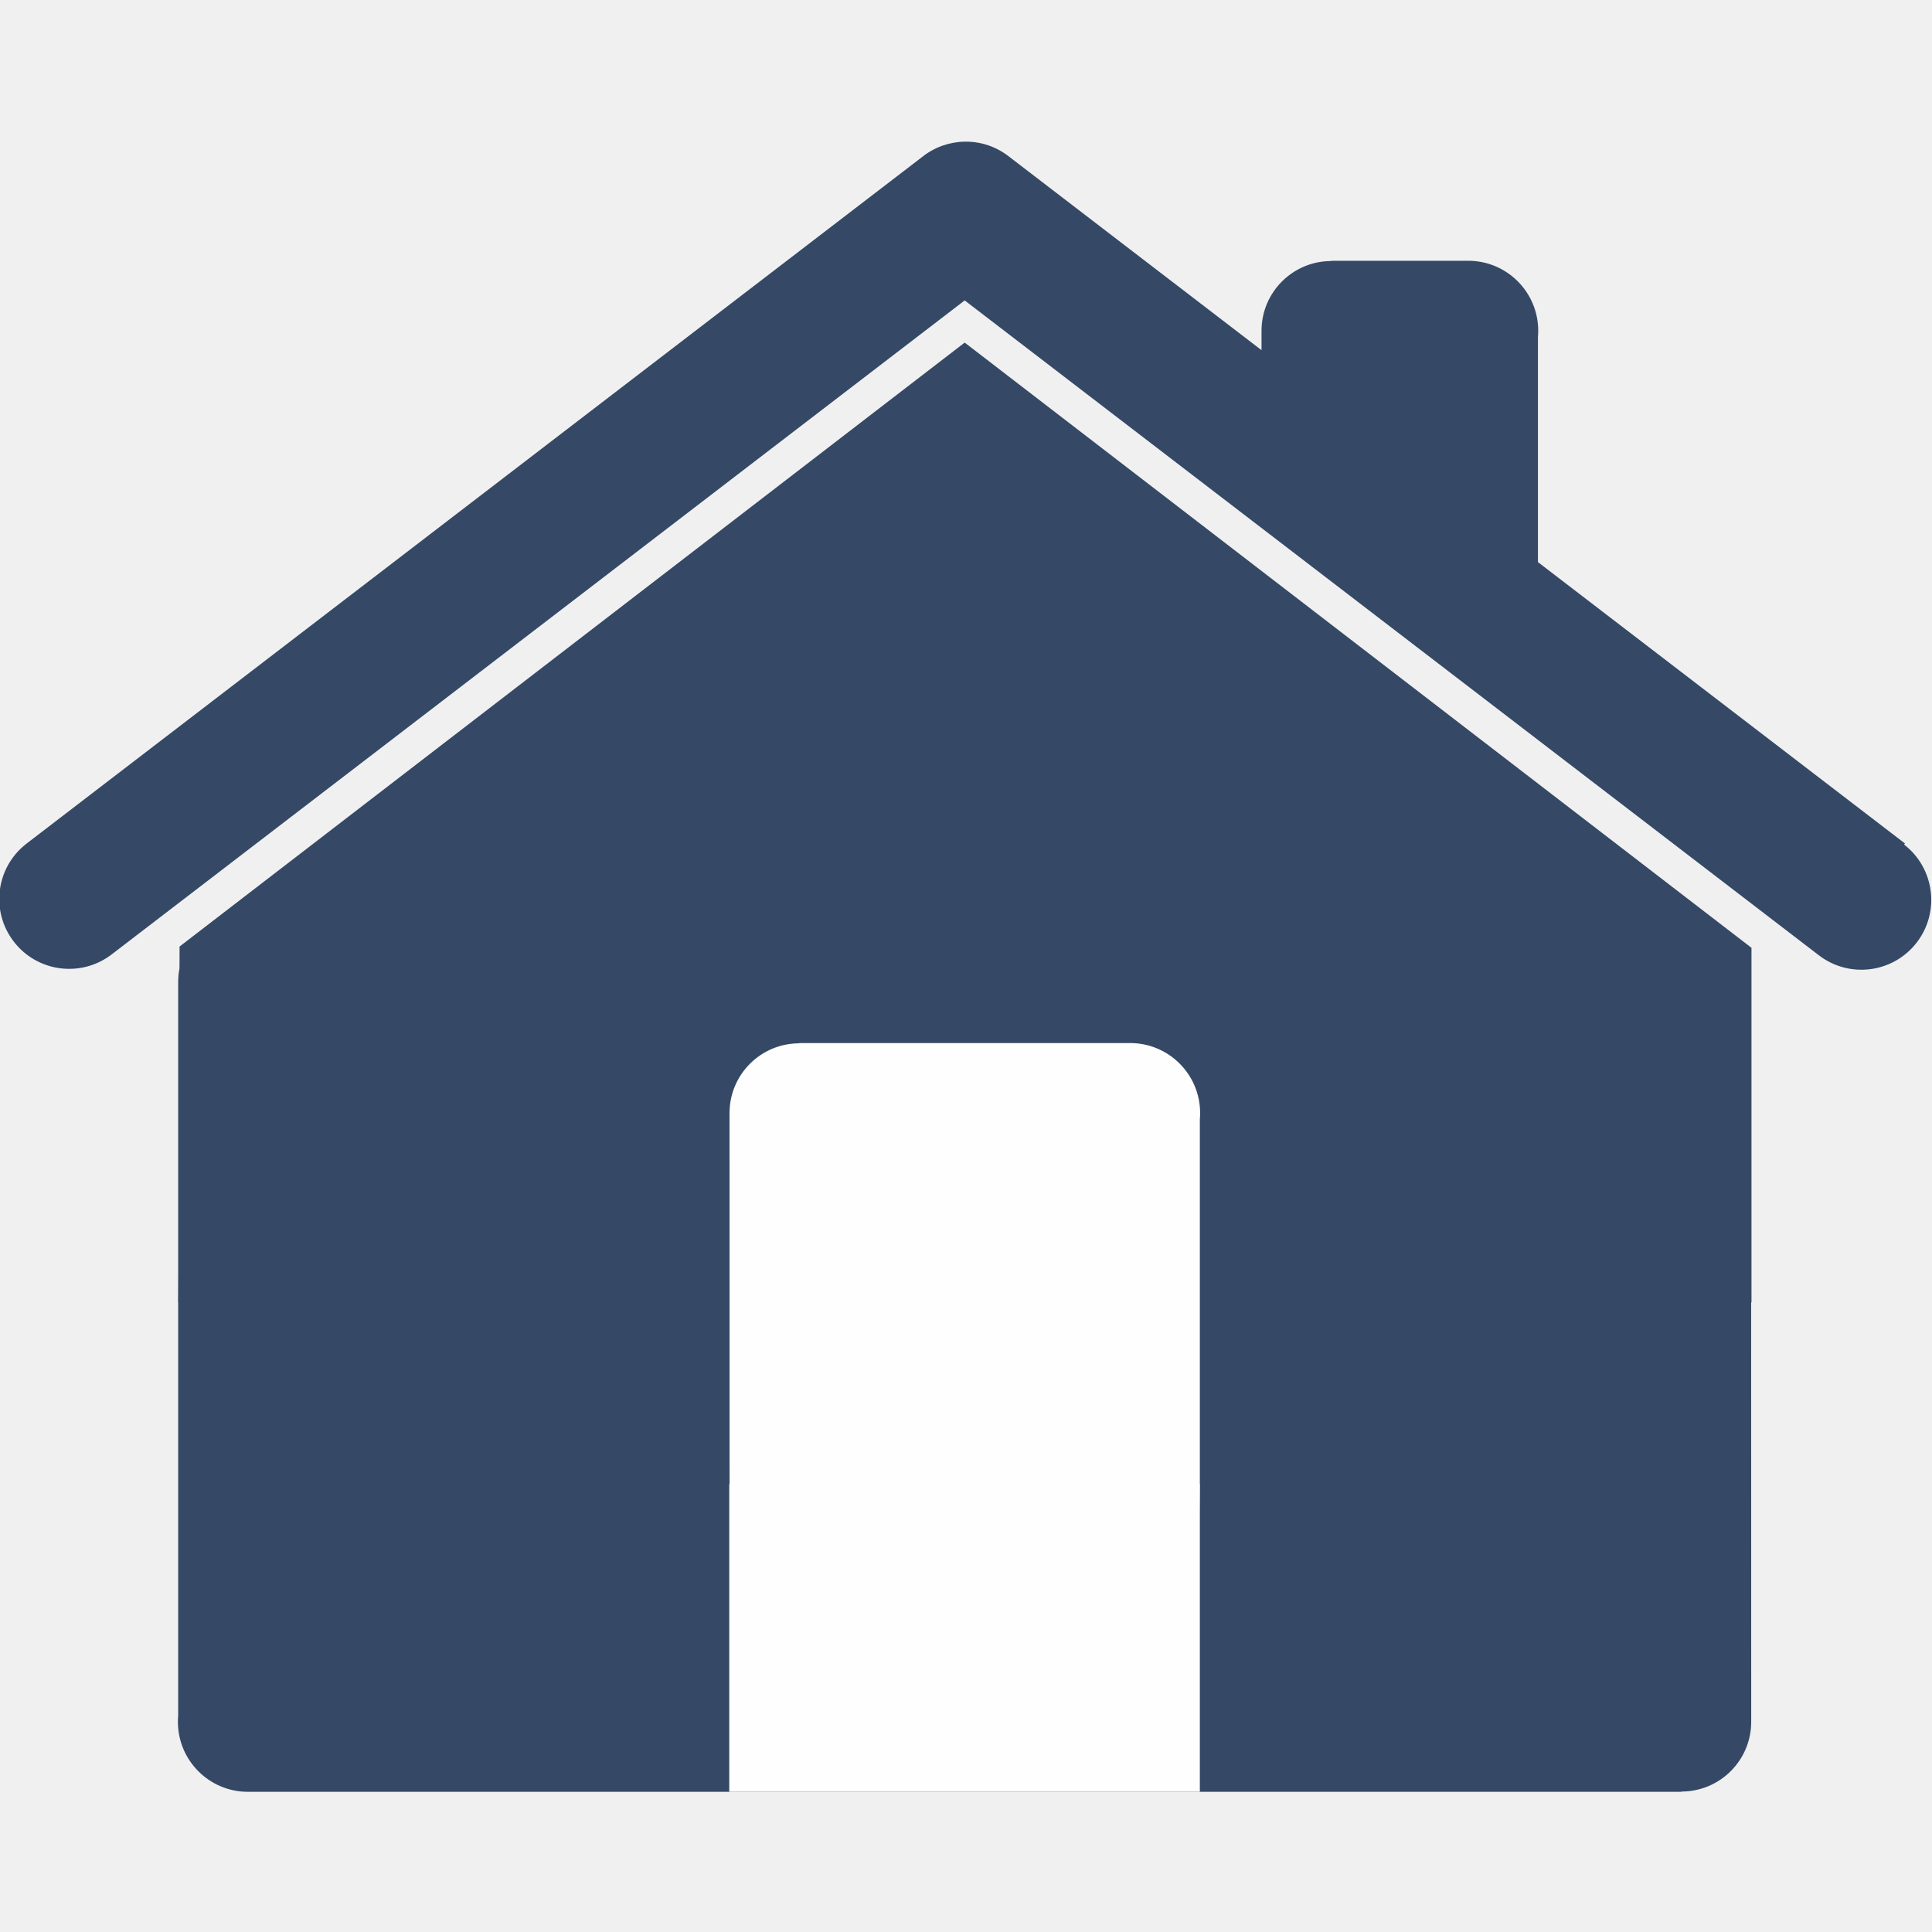
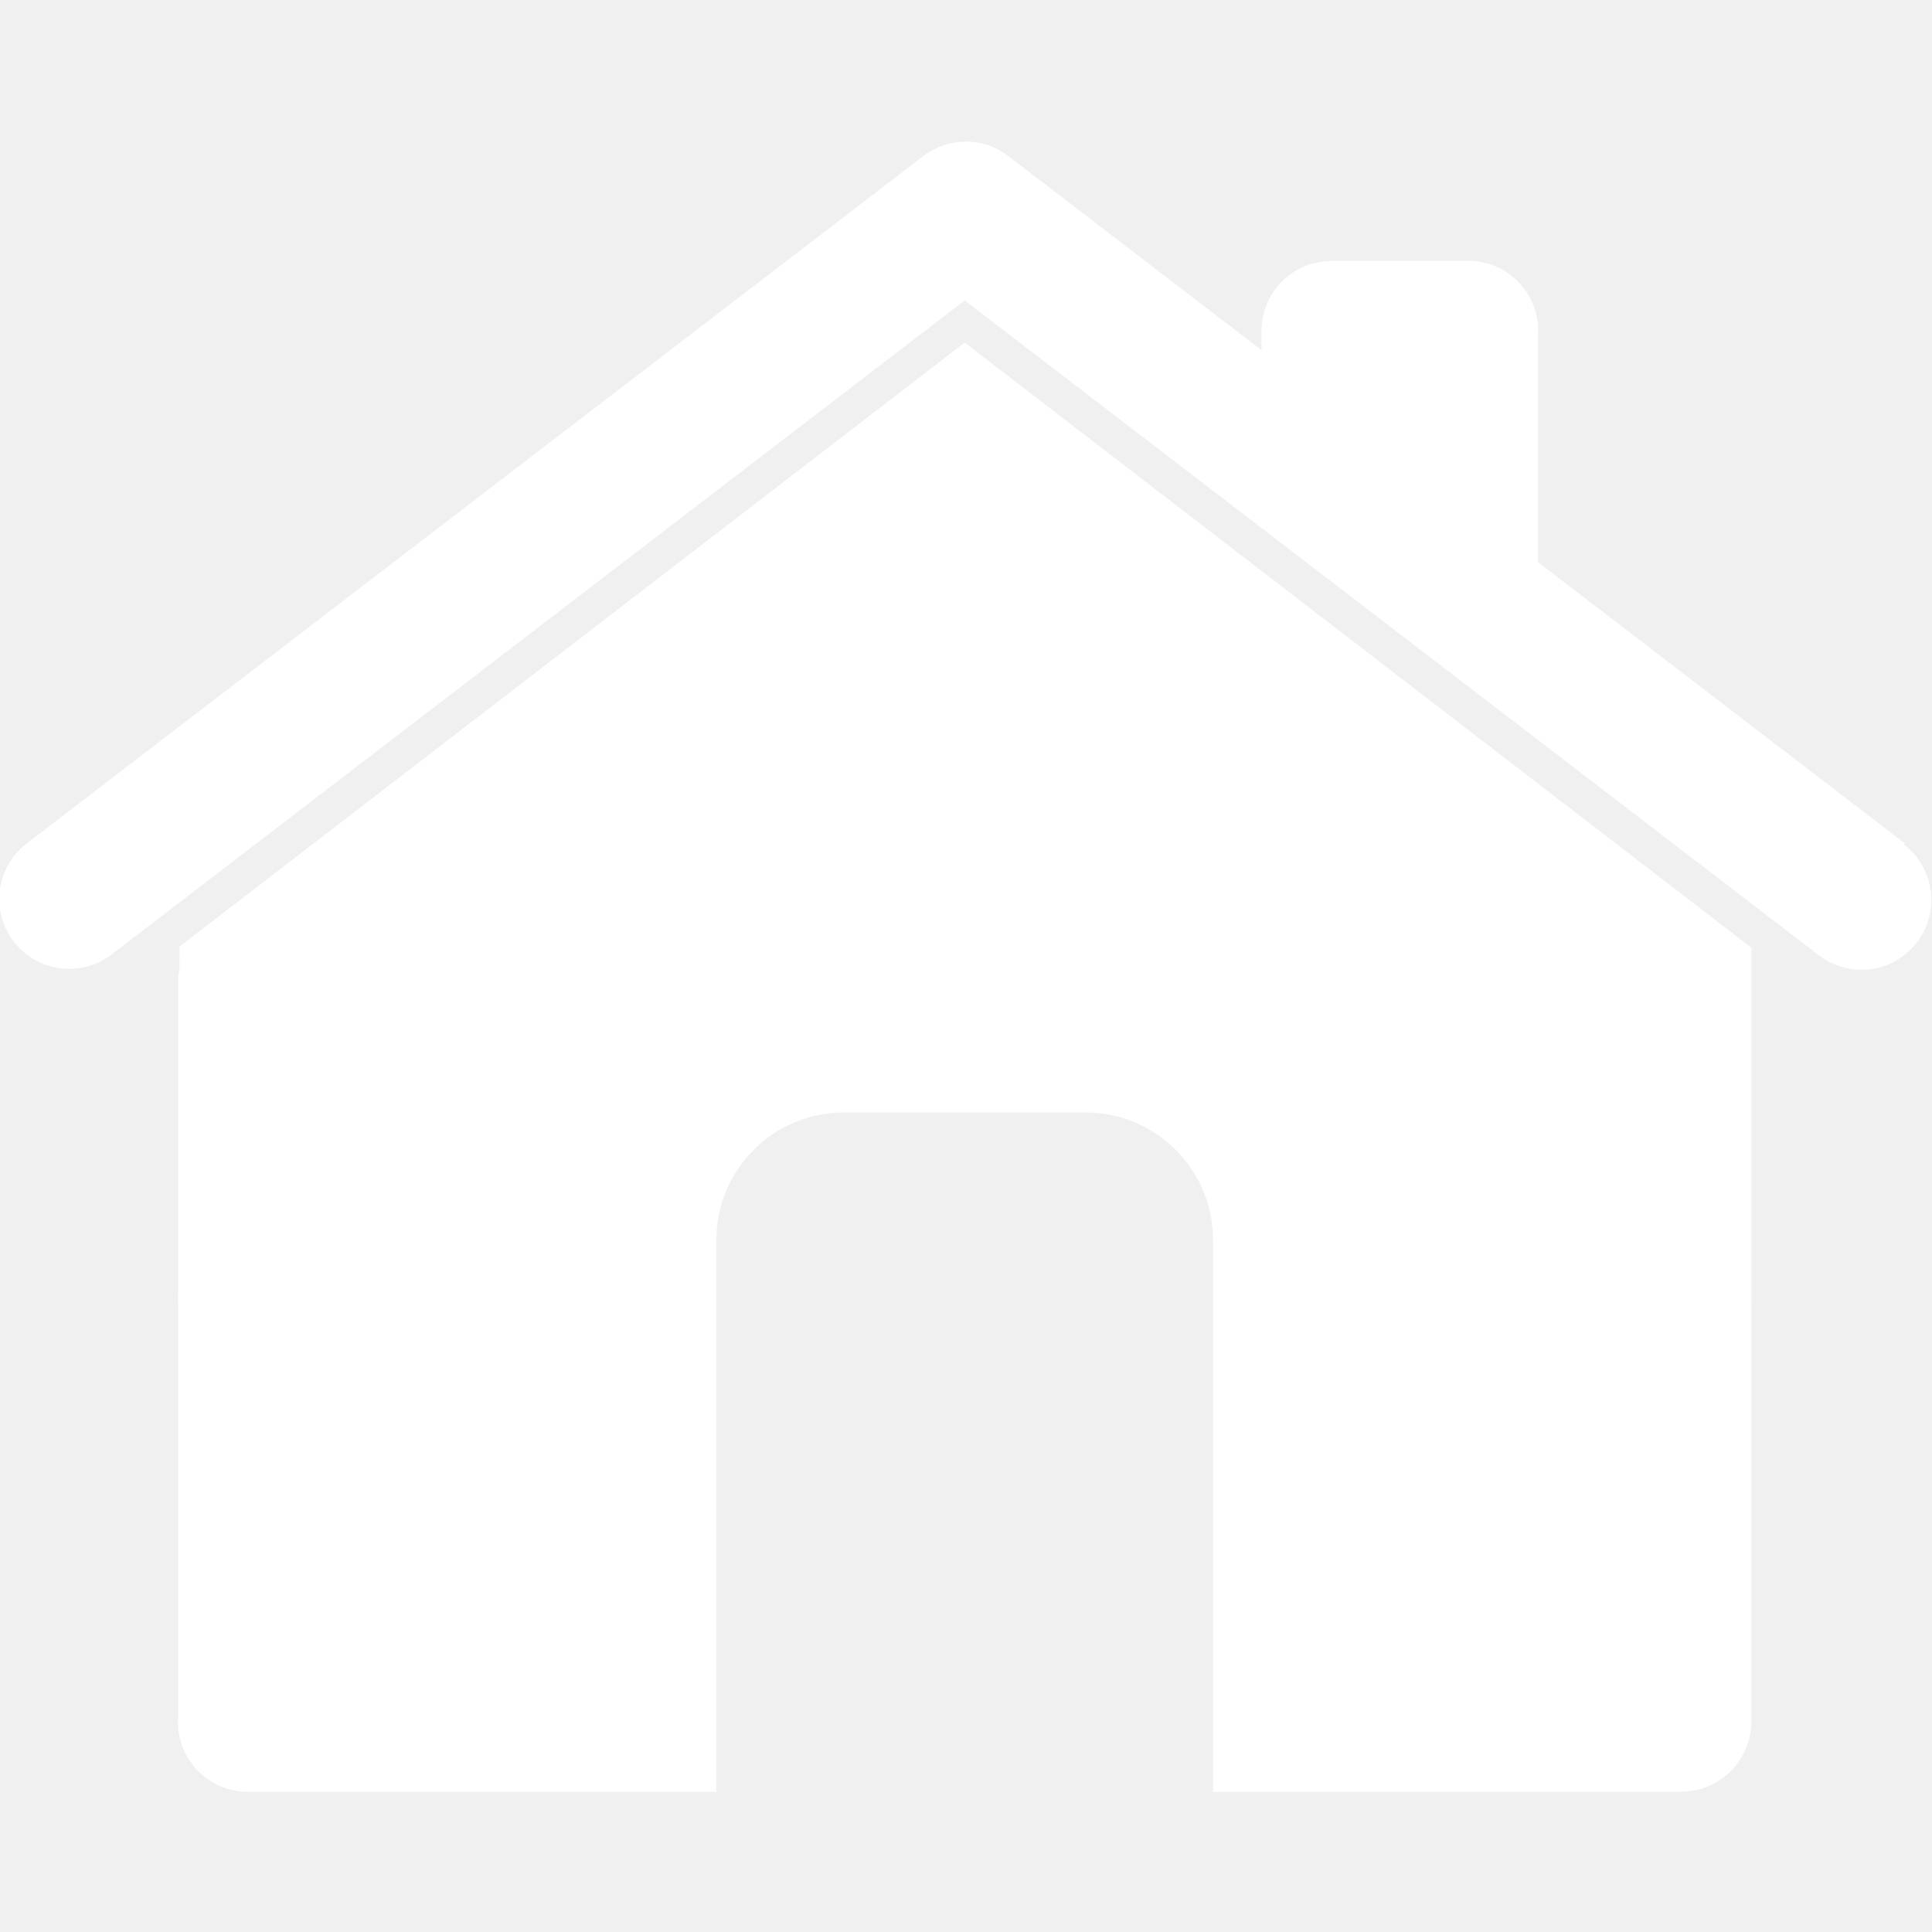
<svg xmlns="http://www.w3.org/2000/svg" xml:space="preserve" width="200mm" height="200mm" version="1.1" style="shape-rendering:geometricPrecision; text-rendering:geometricPrecision; image-rendering:optimizeQuality; fill-rule:evenodd; clip-rule:evenodd" viewBox="0 0 20000 20000">
  <defs>
    <style type="text/css">
   
-     .fil1 {fill:#FEFEFE}
-     .fil0 {fill:#354966}
+     .fil0 {fill:#FFFFFF}
   
  </style>
  </defs>
  <g id="Camada_x0020_1">
-     <g id="_2118580624144">
-       <path class="fil0" d="M17406.4 18548.85l-14839.9 0c-400.33,0 -724.87,-324.53 -724.87,-724.87 0,-21.52 0.99,-42.81 2.83,-63.84l0.01 -4277.42 -1.41 0 1.41 -326.16 0 -2990.77c0,-47.83 4.67,-94.56 13.54,-139.79l0.98 -227.71 4583.01 -3525.39 3102.74 -2386.73 0.32 -0.24 441.39 -339.54 431.18 331.68c6.6,4.91 13.15,9.91 19.6,15.07l7409.89 5699.92 0.2 0.16 283.95 218.42 0 354.15 -0.01 3316.93 -3.36 0 0.54 4341.26c0,398.77 -323.27,722.04 -722.04,722.04l0 2.83z" />
-       <path class="fil1" d="M12420.78 18548.84l-4871.5 0 0.01 -3185.11 3.35 0 -0.53 -3841.24c0,-398.77 323.27,-722.04 722.04,-722.04l0 -2.84 3424.6 0c400.33,0 724.87,324.54 724.87,724.88 0,21.51 -0.99,42.8 -2.83,63.84l-0.01 3777.4 1.41 0 -1.41 326.16 0 2858.95z" />
-       <path class="fil0" d="M19711.13 8743.07c314.74,242.96 374.43,694.86 132.84,1011.27 -242.38,317.44 -696.24,378.3 -1013.69,135.92l-4070.38 -3120.64 -0.01 0.02 -1417.51 -1086.76 -1.03 -0.79 -3354.91 -2572.11 -8843.84 6780.28 -0.14 -0.17c-316.78,231.82 -762.31,168.58 -1001.64,-144.89 -239.34,-313.46 -182.99,-759.9 124.1,-1004.43l-0.09 -0.12 11.67 -8.94 0.24 -0.2 9270.82 -7107.62c253.24,-202.12 620.49,-214.66 889.67,-9.13l2621.98 2010.19 0 -200.59c0,-398.77 323.27,-722.04 722.04,-722.04l0 -2.83 1417.51 0c400.33,0 724.87,324.54 724.87,724.87 0,21.52 -0.99,42.81 -2.83,63.85l0.01 2330.62 3799.15 2912.68 -8.83 11.56z" />
-     </g>
+     <path class="fil0" d="M17406.4 18548.85l-4849.6 0 0 -5717.06c0,-723.29 -591.77,-1315.06 -1315.07,-1315.06l-2510.56 0c-723.3,0 -1315.07,591.77 -1315.07,1315.06l0 5717.06 -4849.6 0c-400.33,0 -724.87,-324.53 -724.87,-724.87 0,-21.52 0.99,-42.81 2.83,-63.84l0.01 -4277.42 -1.41 0 1.41 -326.16 0 -2990.77c0,-47.83 4.67,-94.56 13.54,-139.79l0.98 -227.71 4583.01 -3525.39 3102.74 -2386.73 0.32 -0.24 441.39 -339.54 431.18 331.68c6.6,4.91 13.15,9.91 19.6,15.07l7409.89 5699.92 0.2 0.16 283.95 218.42 0 354.15 -0.01 3316.93 -3.36 0 0.54 4341.26c0,398.77 -323.27,722.04 -722.04,722.04l0 2.83z" />
+     <path class="fil0" d="M19711.13 8743.07c314.74,242.96 374.43,694.86 132.84,1011.27 -242.38,317.44 -696.24,378.3 -1013.69,135.92l-4070.38 -3120.64 -0.01 0.02 -1417.51 -1086.76 -1.03 -0.79 -3354.91 -2572.11 -8843.84 6780.28 -0.14 -0.17c-316.78,231.82 -762.31,168.58 -1001.64,-144.89 -239.34,-313.46 -182.99,-759.9 124.1,-1004.43l-0.09 -0.12 11.67 -8.94 0.24 -0.2 9270.82 -7107.62c253.24,-202.12 620.49,-214.66 889.67,-9.13l2621.98 2010.19 0 -200.59c0,-398.77 323.27,-722.04 722.04,-722.04l0 -2.83 1417.51 0c400.33,0 724.87,324.54 724.87,724.87 0,21.52 -0.99,42.81 -2.83,63.85l0.01 2330.62 3799.15 2912.68 -8.83 11.56z" />
  </g>
</svg>
